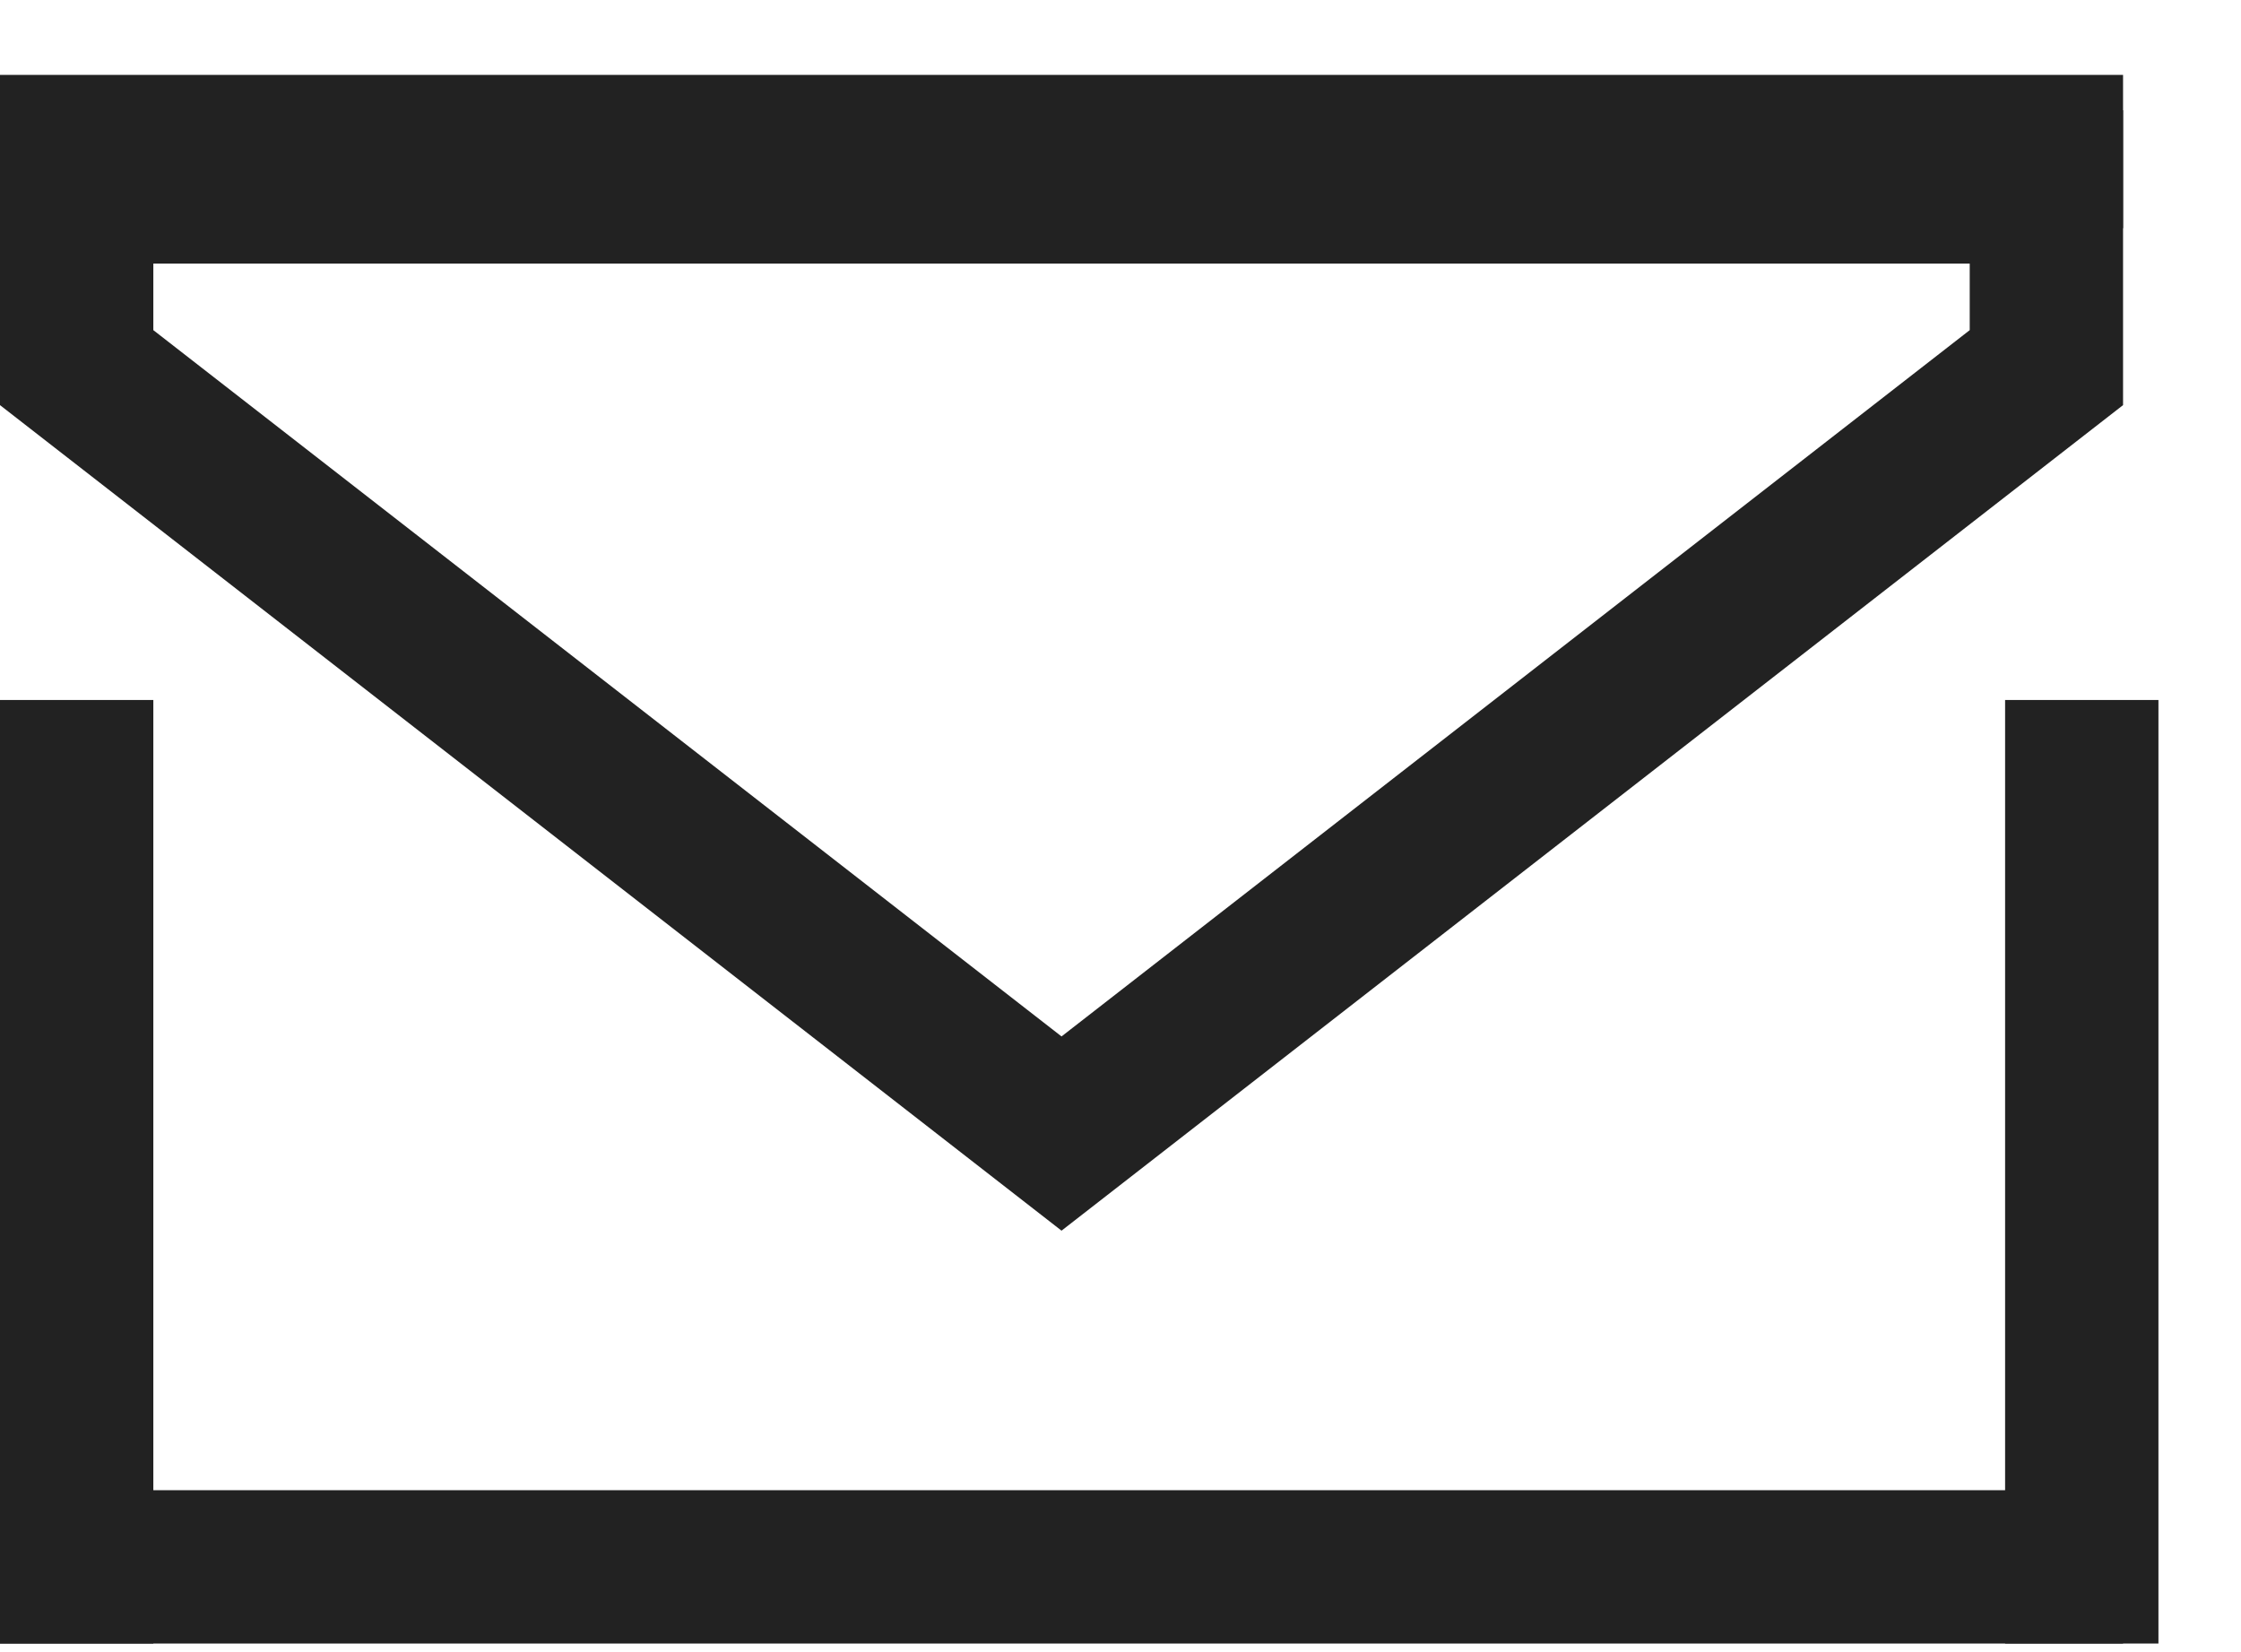
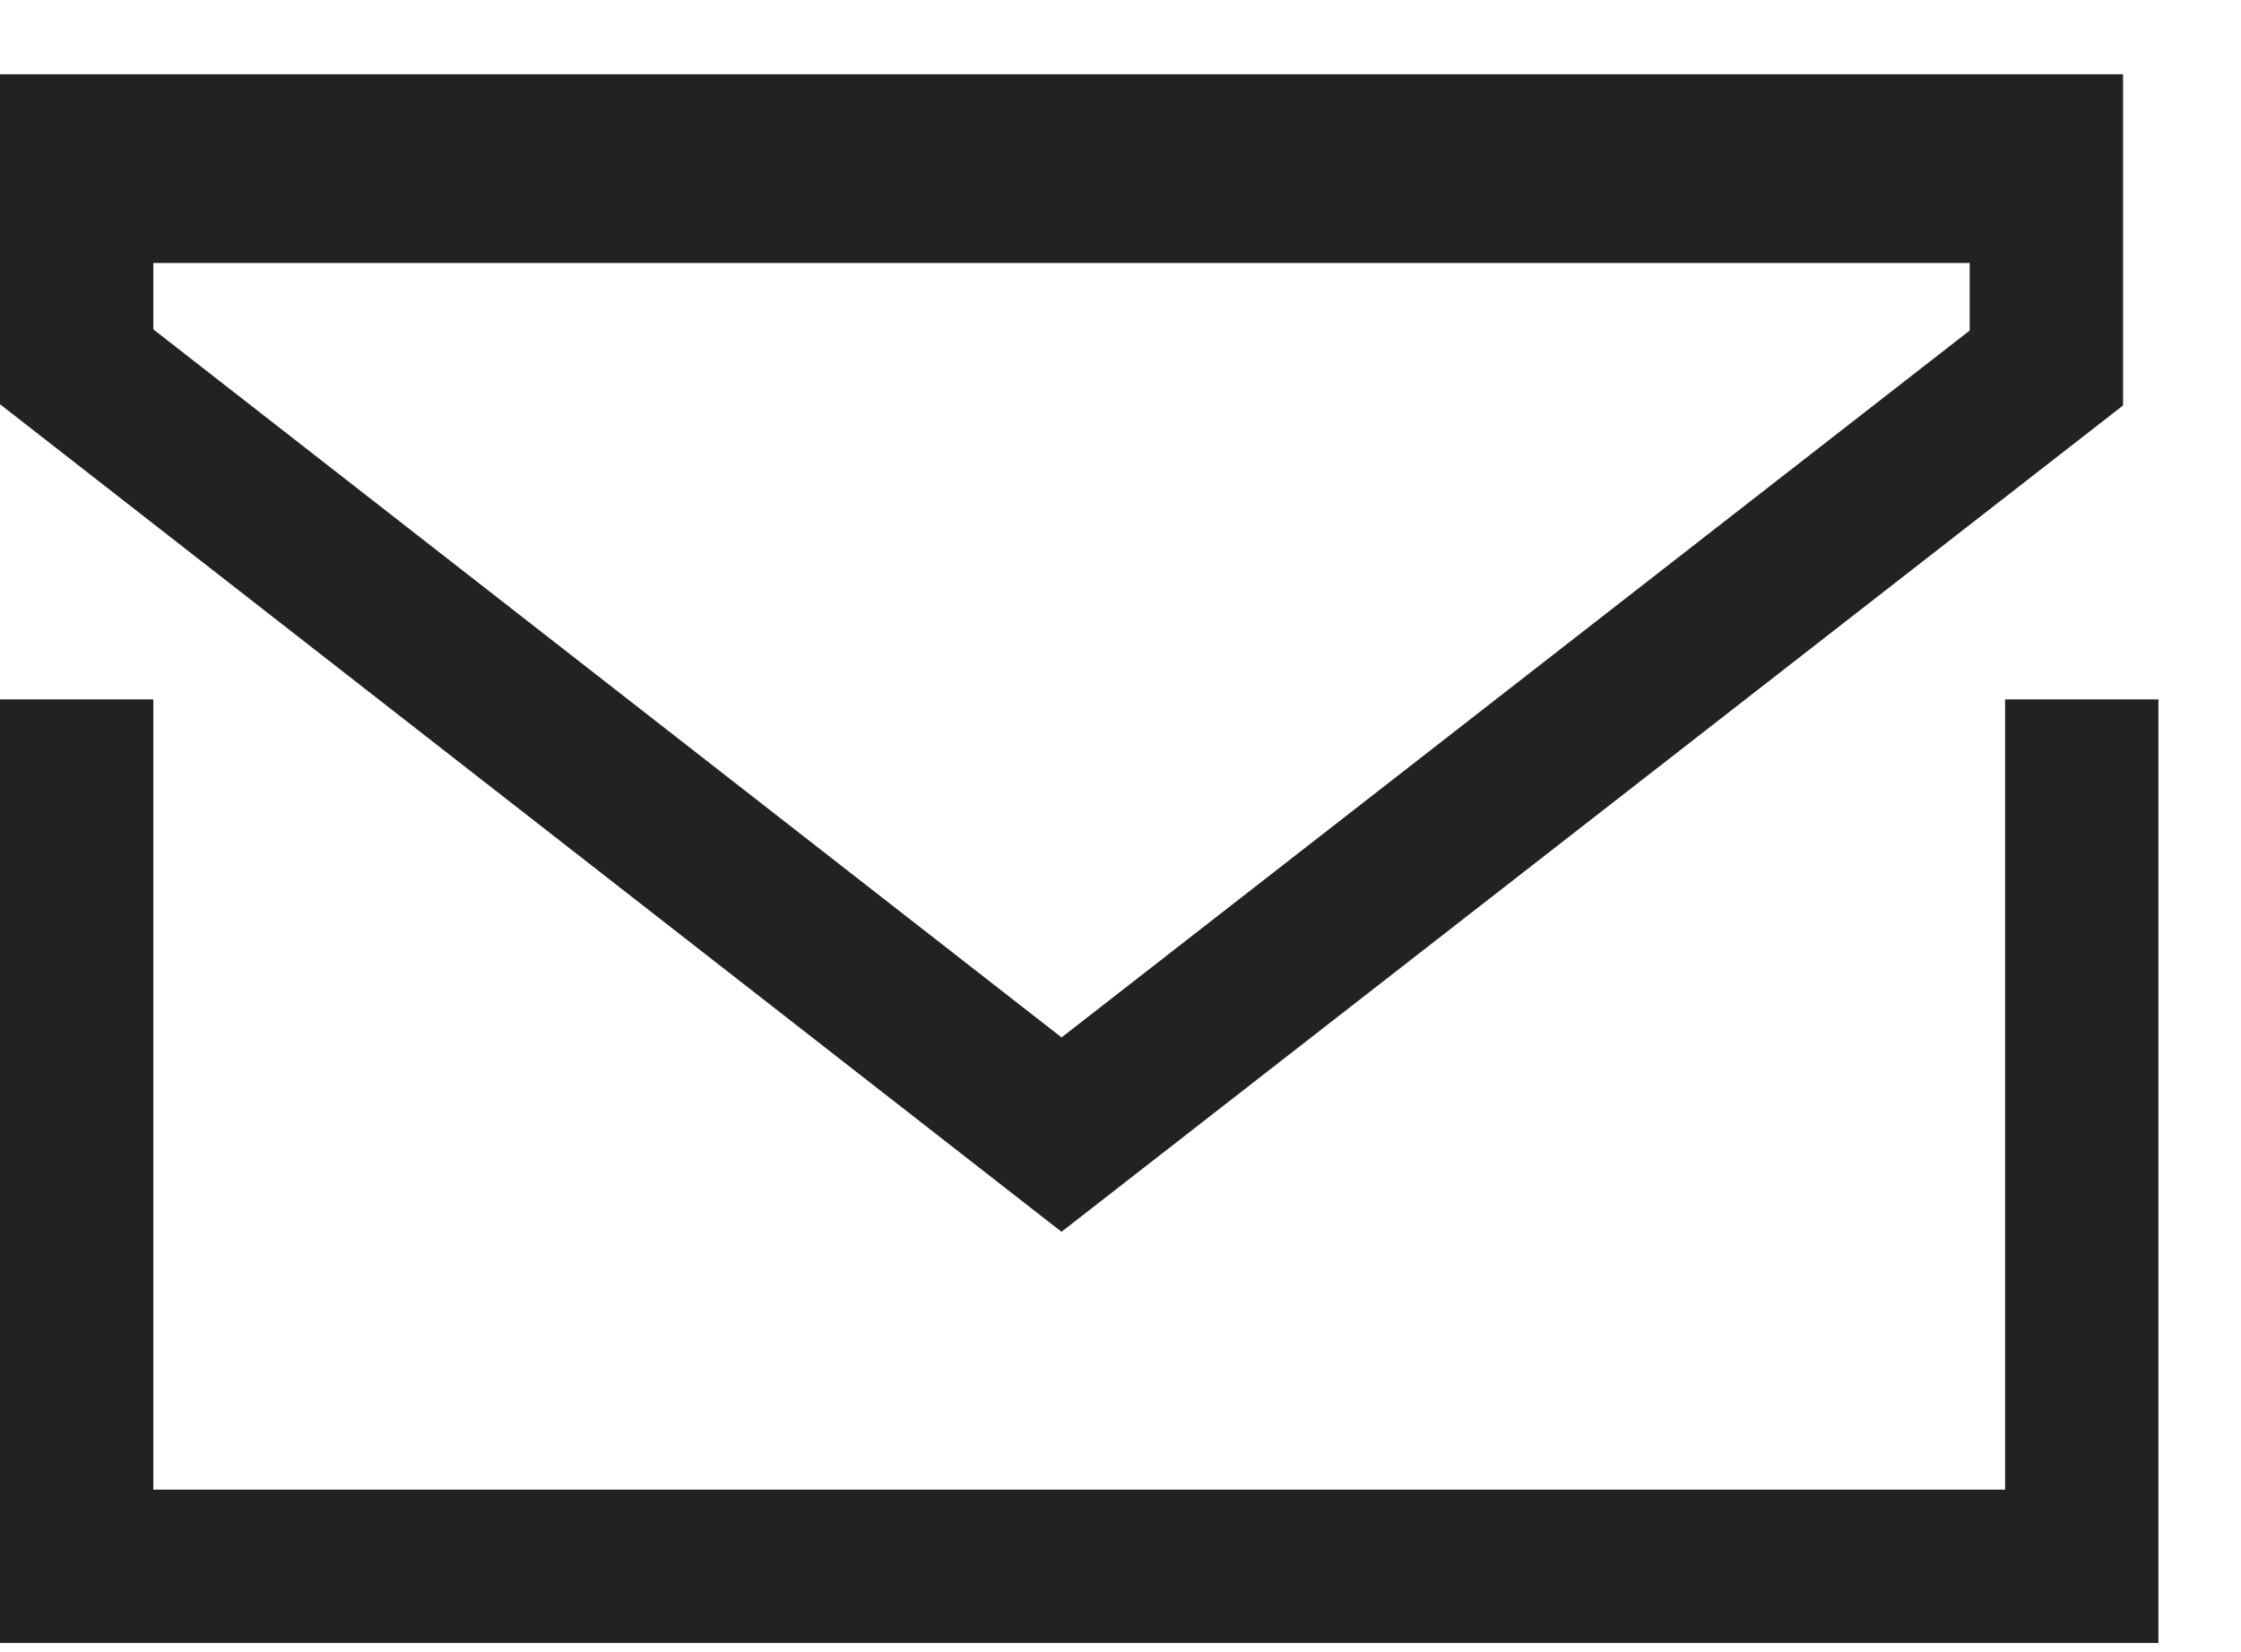
- <svg xmlns="http://www.w3.org/2000/svg" width="19" height="14" viewBox="0 0 19 14" fill="none">
-   <line x1="0.65" y1="5.935" x2="0.65" y2="13.935" stroke="#222222" stroke-width="1.3" />
-   <line x1="17.65" y1="5.935" x2="17.65" y2="13.935" stroke="#222222" stroke-width="1.3" />
-   <line y1="13.285" x2="18" y2="13.285" stroke="#222222" stroke-width="1.3" />
-   <line y1="1.285" x2="18" y2="1.285" stroke="#222222" stroke-width="1.3" />
-   <path d="M17.35 3.117L9 9.611L0.65 3.117V1.585H3.5L9 1.585H14H17.35V3.117Z" stroke="#222222" stroke-width="1.3" />
+ <svg xmlns="http://www.w3.org/2000/svg" width="19" height="14" fill="none">
+   <path stroke="#222" stroke-width="1.3" d="M.65 5.93v8M17.65 5.93v8M0 13.28h18M0 1.28h18M17.35 3.12L9 9.62.65 3.11V1.58h16.7v1.54z" />
</svg>
